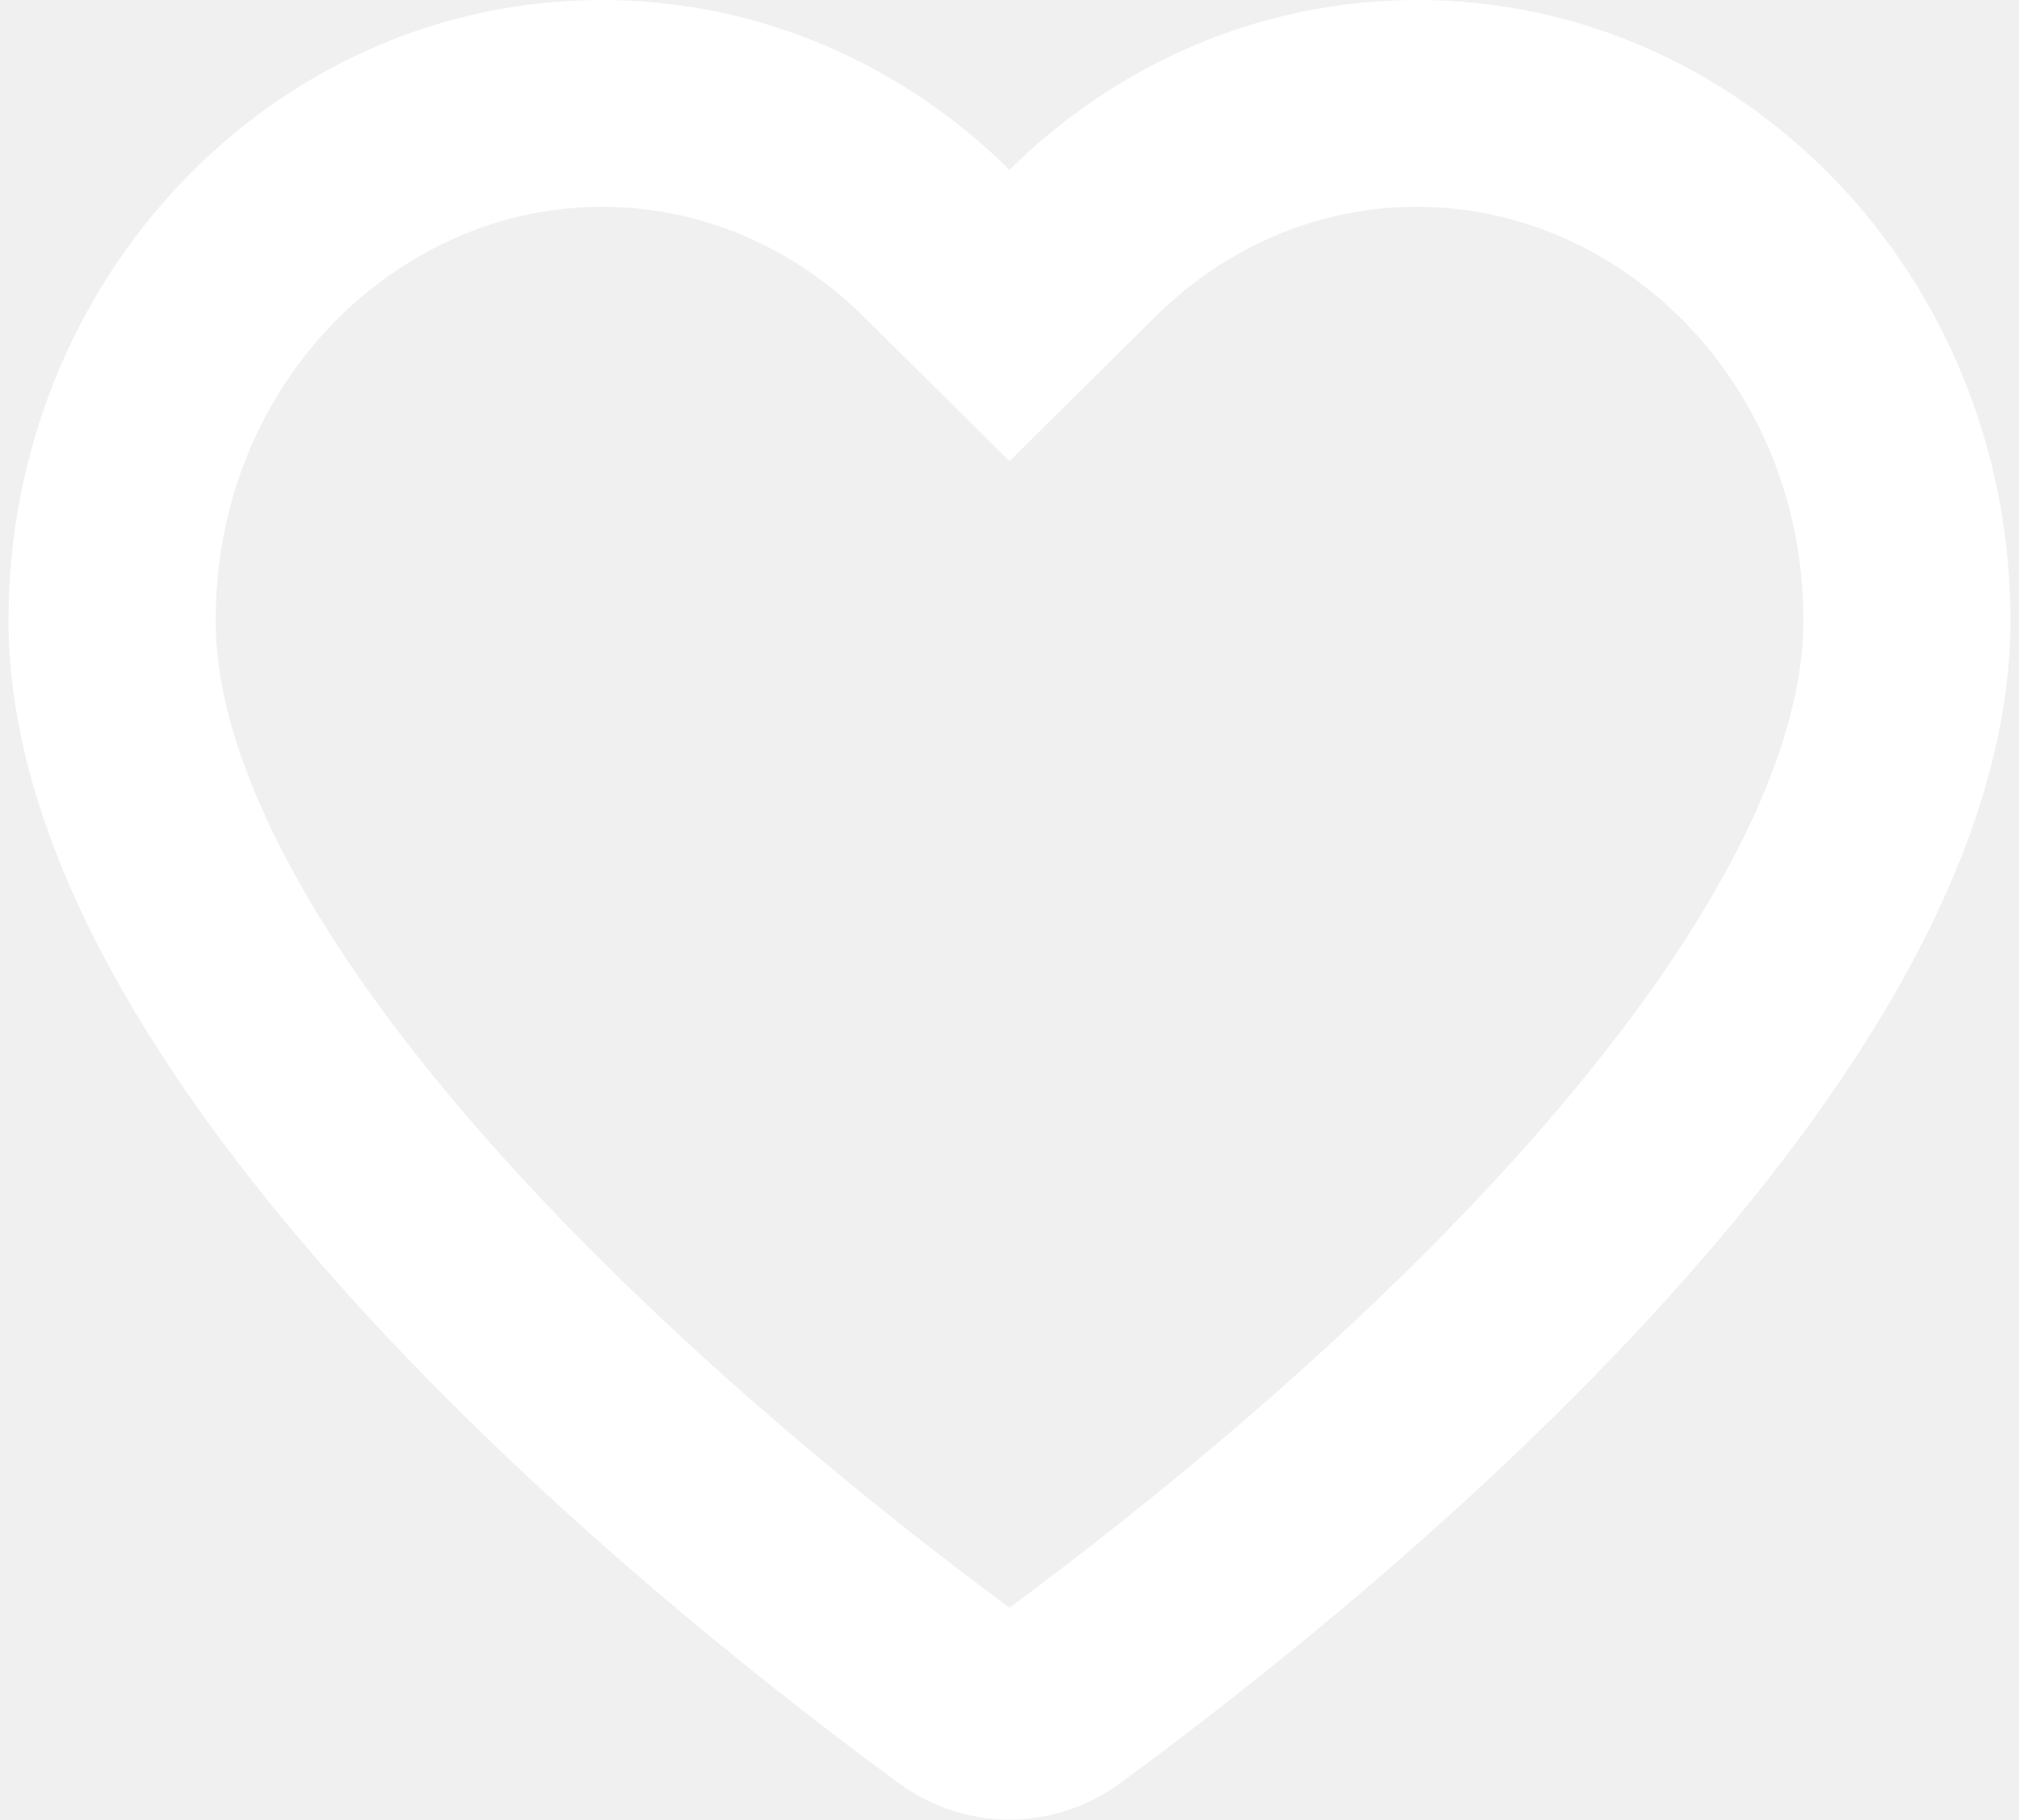
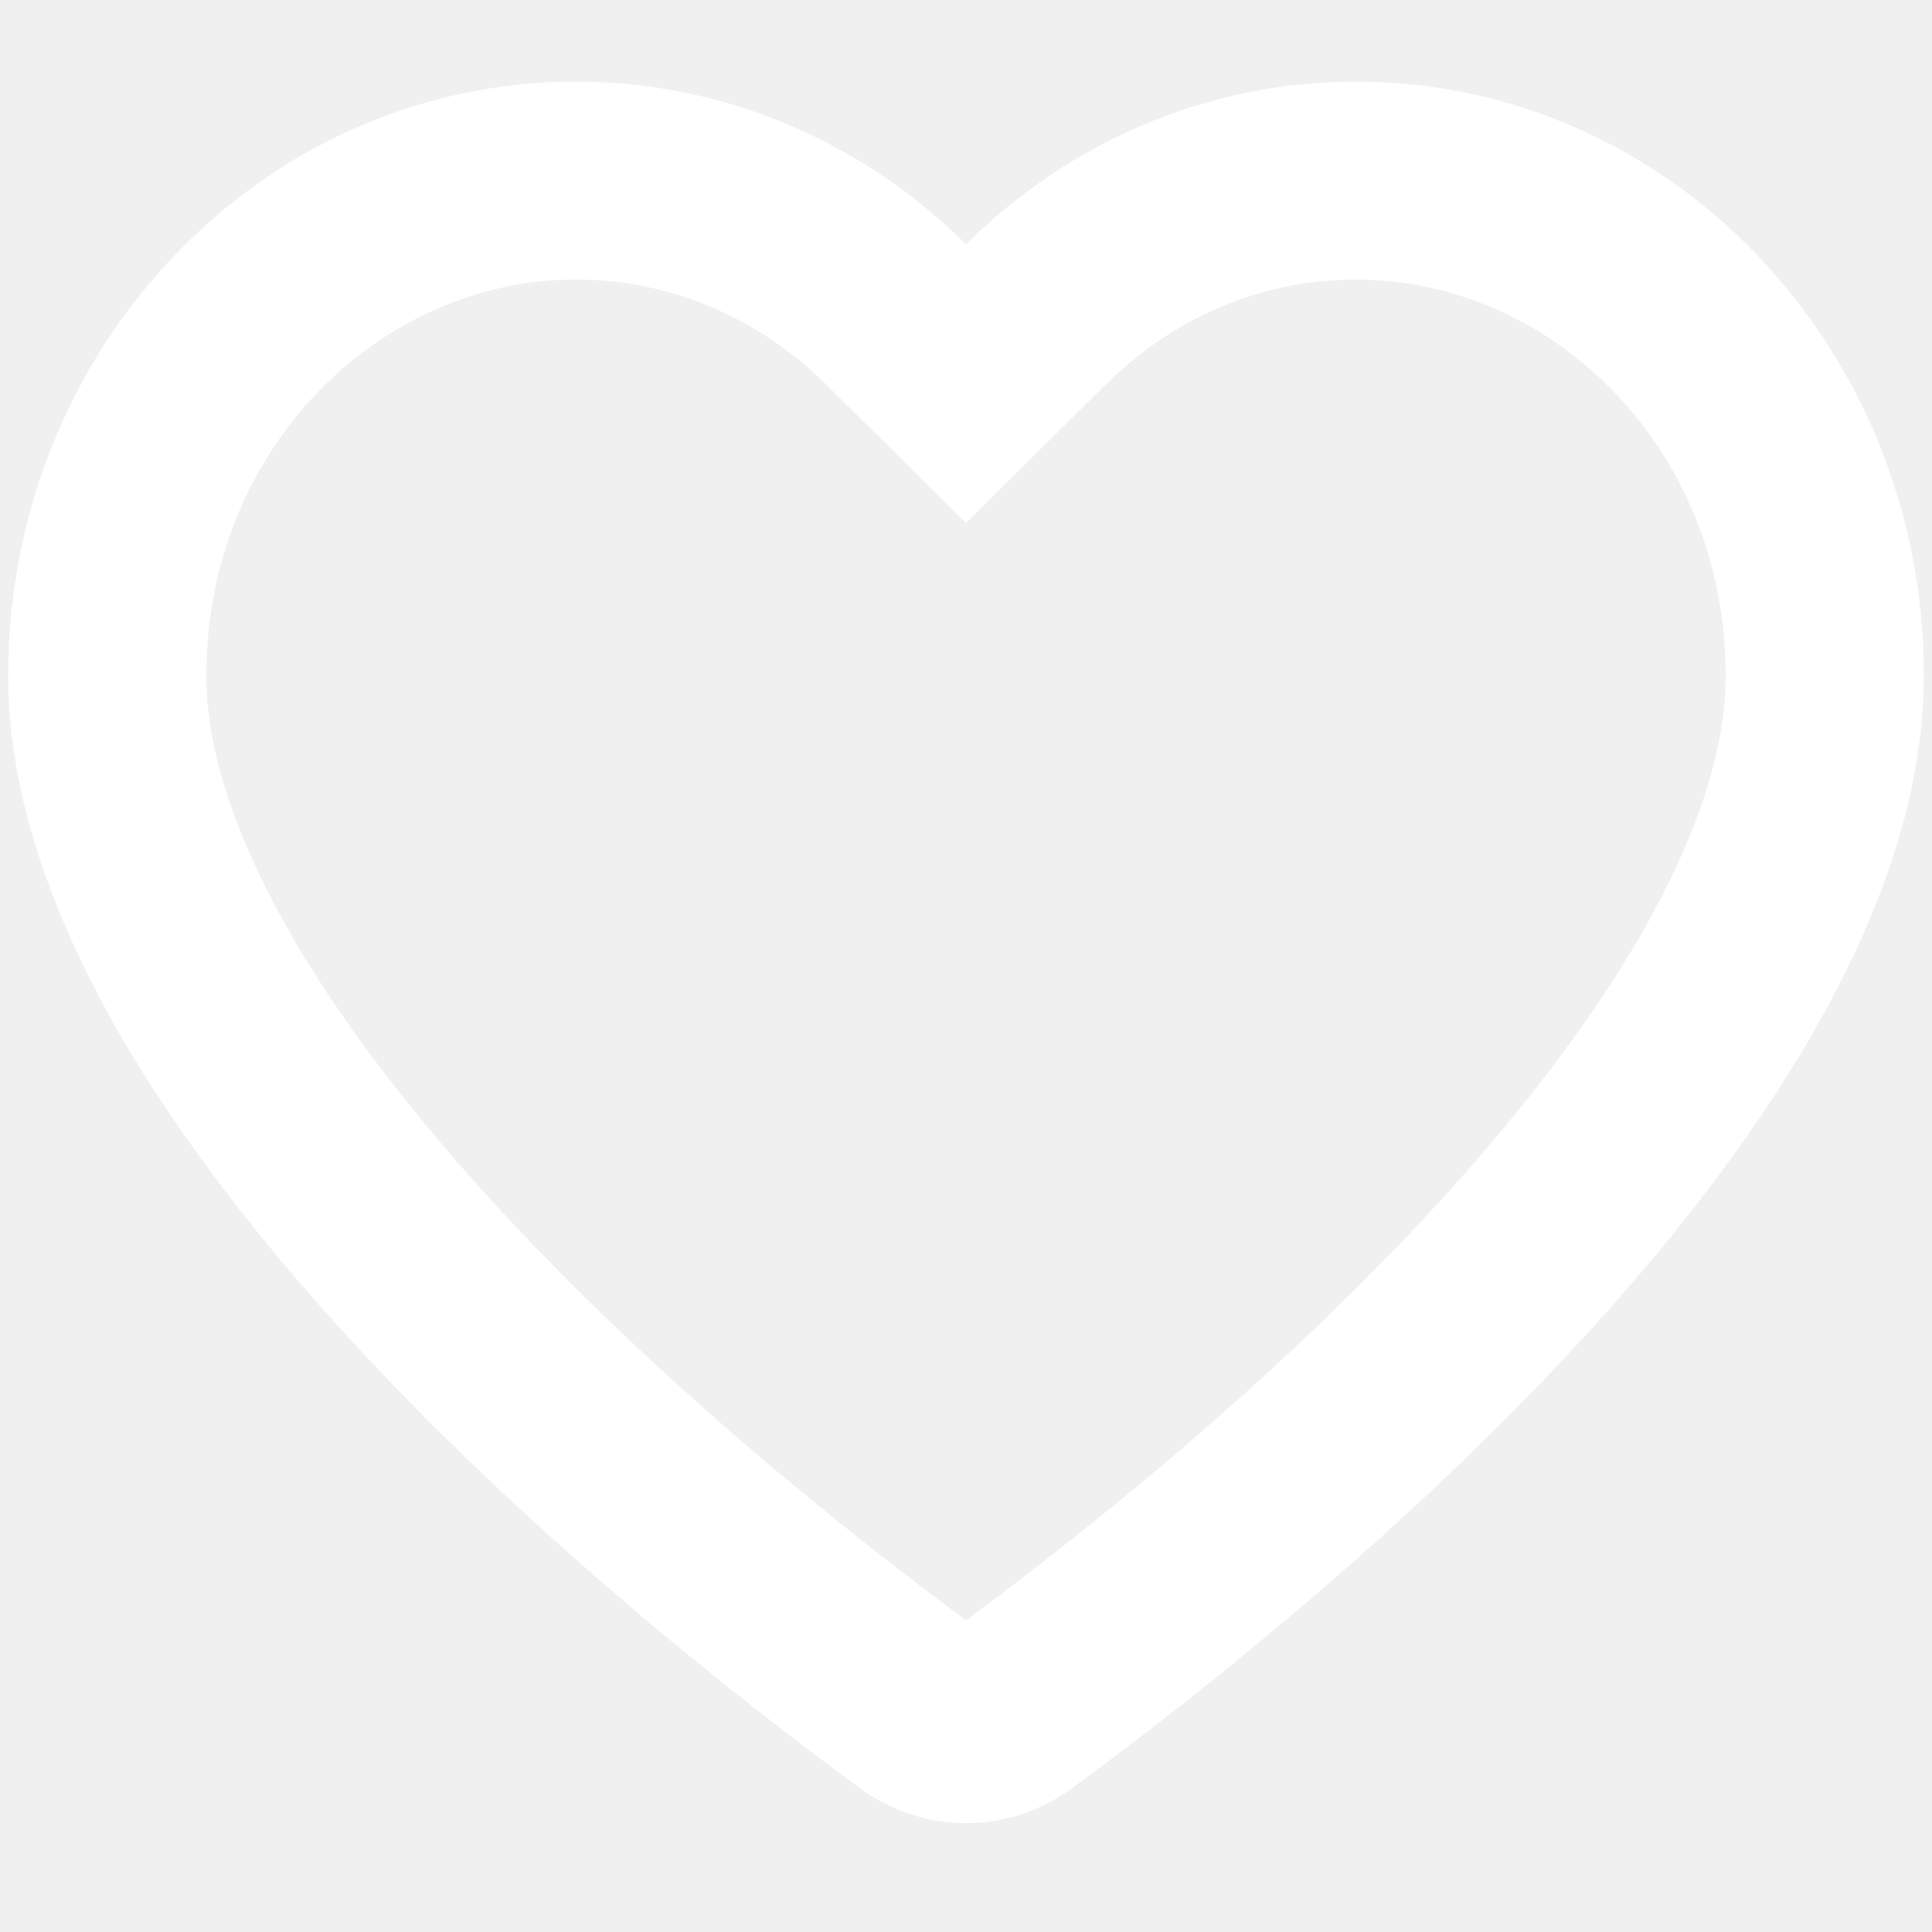
- <svg xmlns="http://www.w3.org/2000/svg" width="71" height="64" viewBox="0 0 71 64" fill="none">
-   <path fill-rule="evenodd" clip-rule="evenodd" d="M35.5 16.219L30.371 11.138C27.907 8.697 24.669 7.273 21.159 7.273C13.975 7.273 7.583 13.465 7.583 21.82C7.583 27.011 11.381 33.763 17.904 40.944C23.923 47.57 31.049 53.255 35.5 56.547C39.951 53.255 47.077 47.57 53.096 40.944C59.619 33.763 63.417 27.011 63.417 21.82C63.417 13.465 57.024 7.273 49.841 7.273C46.33 7.273 43.093 8.697 40.629 11.138L35.5 16.219ZM35.5 5.975C31.762 2.271 26.714 0 21.159 0C9.639 0 0.3 9.769 0.3 21.82C0.3 38.058 22.428 55.981 31.595 62.709C33.941 64.43 37.059 64.43 39.405 62.709C48.572 55.981 70.7 38.058 70.7 21.82C70.7 9.769 61.361 0 49.841 0C44.286 0 39.238 2.271 35.5 5.975Z" fill="white" />
+ <svg xmlns="http://www.w3.org/2000/svg" width="71" height="71" viewBox="0 0 71 71" fill="none">
+   <path fill-rule="evenodd" clip-rule="evenodd" d="M35.5 19.219L30.371 14.138C27.907 11.697 24.669 10.273 21.159 10.273C13.975 10.273 7.583 16.465 7.583 24.82C7.583 30.011 11.381 36.763 17.904 43.944C23.923 50.57 31.049 56.255 35.5 59.547C39.951 56.255 47.077 50.57 53.096 43.944C59.619 36.763 63.417 30.011 63.417 24.82C63.417 16.465 57.024 10.273 49.841 10.273C46.33 10.273 43.093 11.697 40.629 14.138L35.5 19.219ZM35.5 8.975C31.762 5.271 26.714 3 21.159 3C9.639 3 0.3 12.769 0.3 24.82C0.3 41.058 22.428 58.981 31.595 65.709C33.941 67.43 37.059 67.43 39.405 65.709C48.572 58.981 70.7 41.058 70.7 24.82C70.7 12.769 61.361 3 49.841 3C44.286 3 39.238 5.271 35.5 8.975Z" fill="white" />
</svg>
